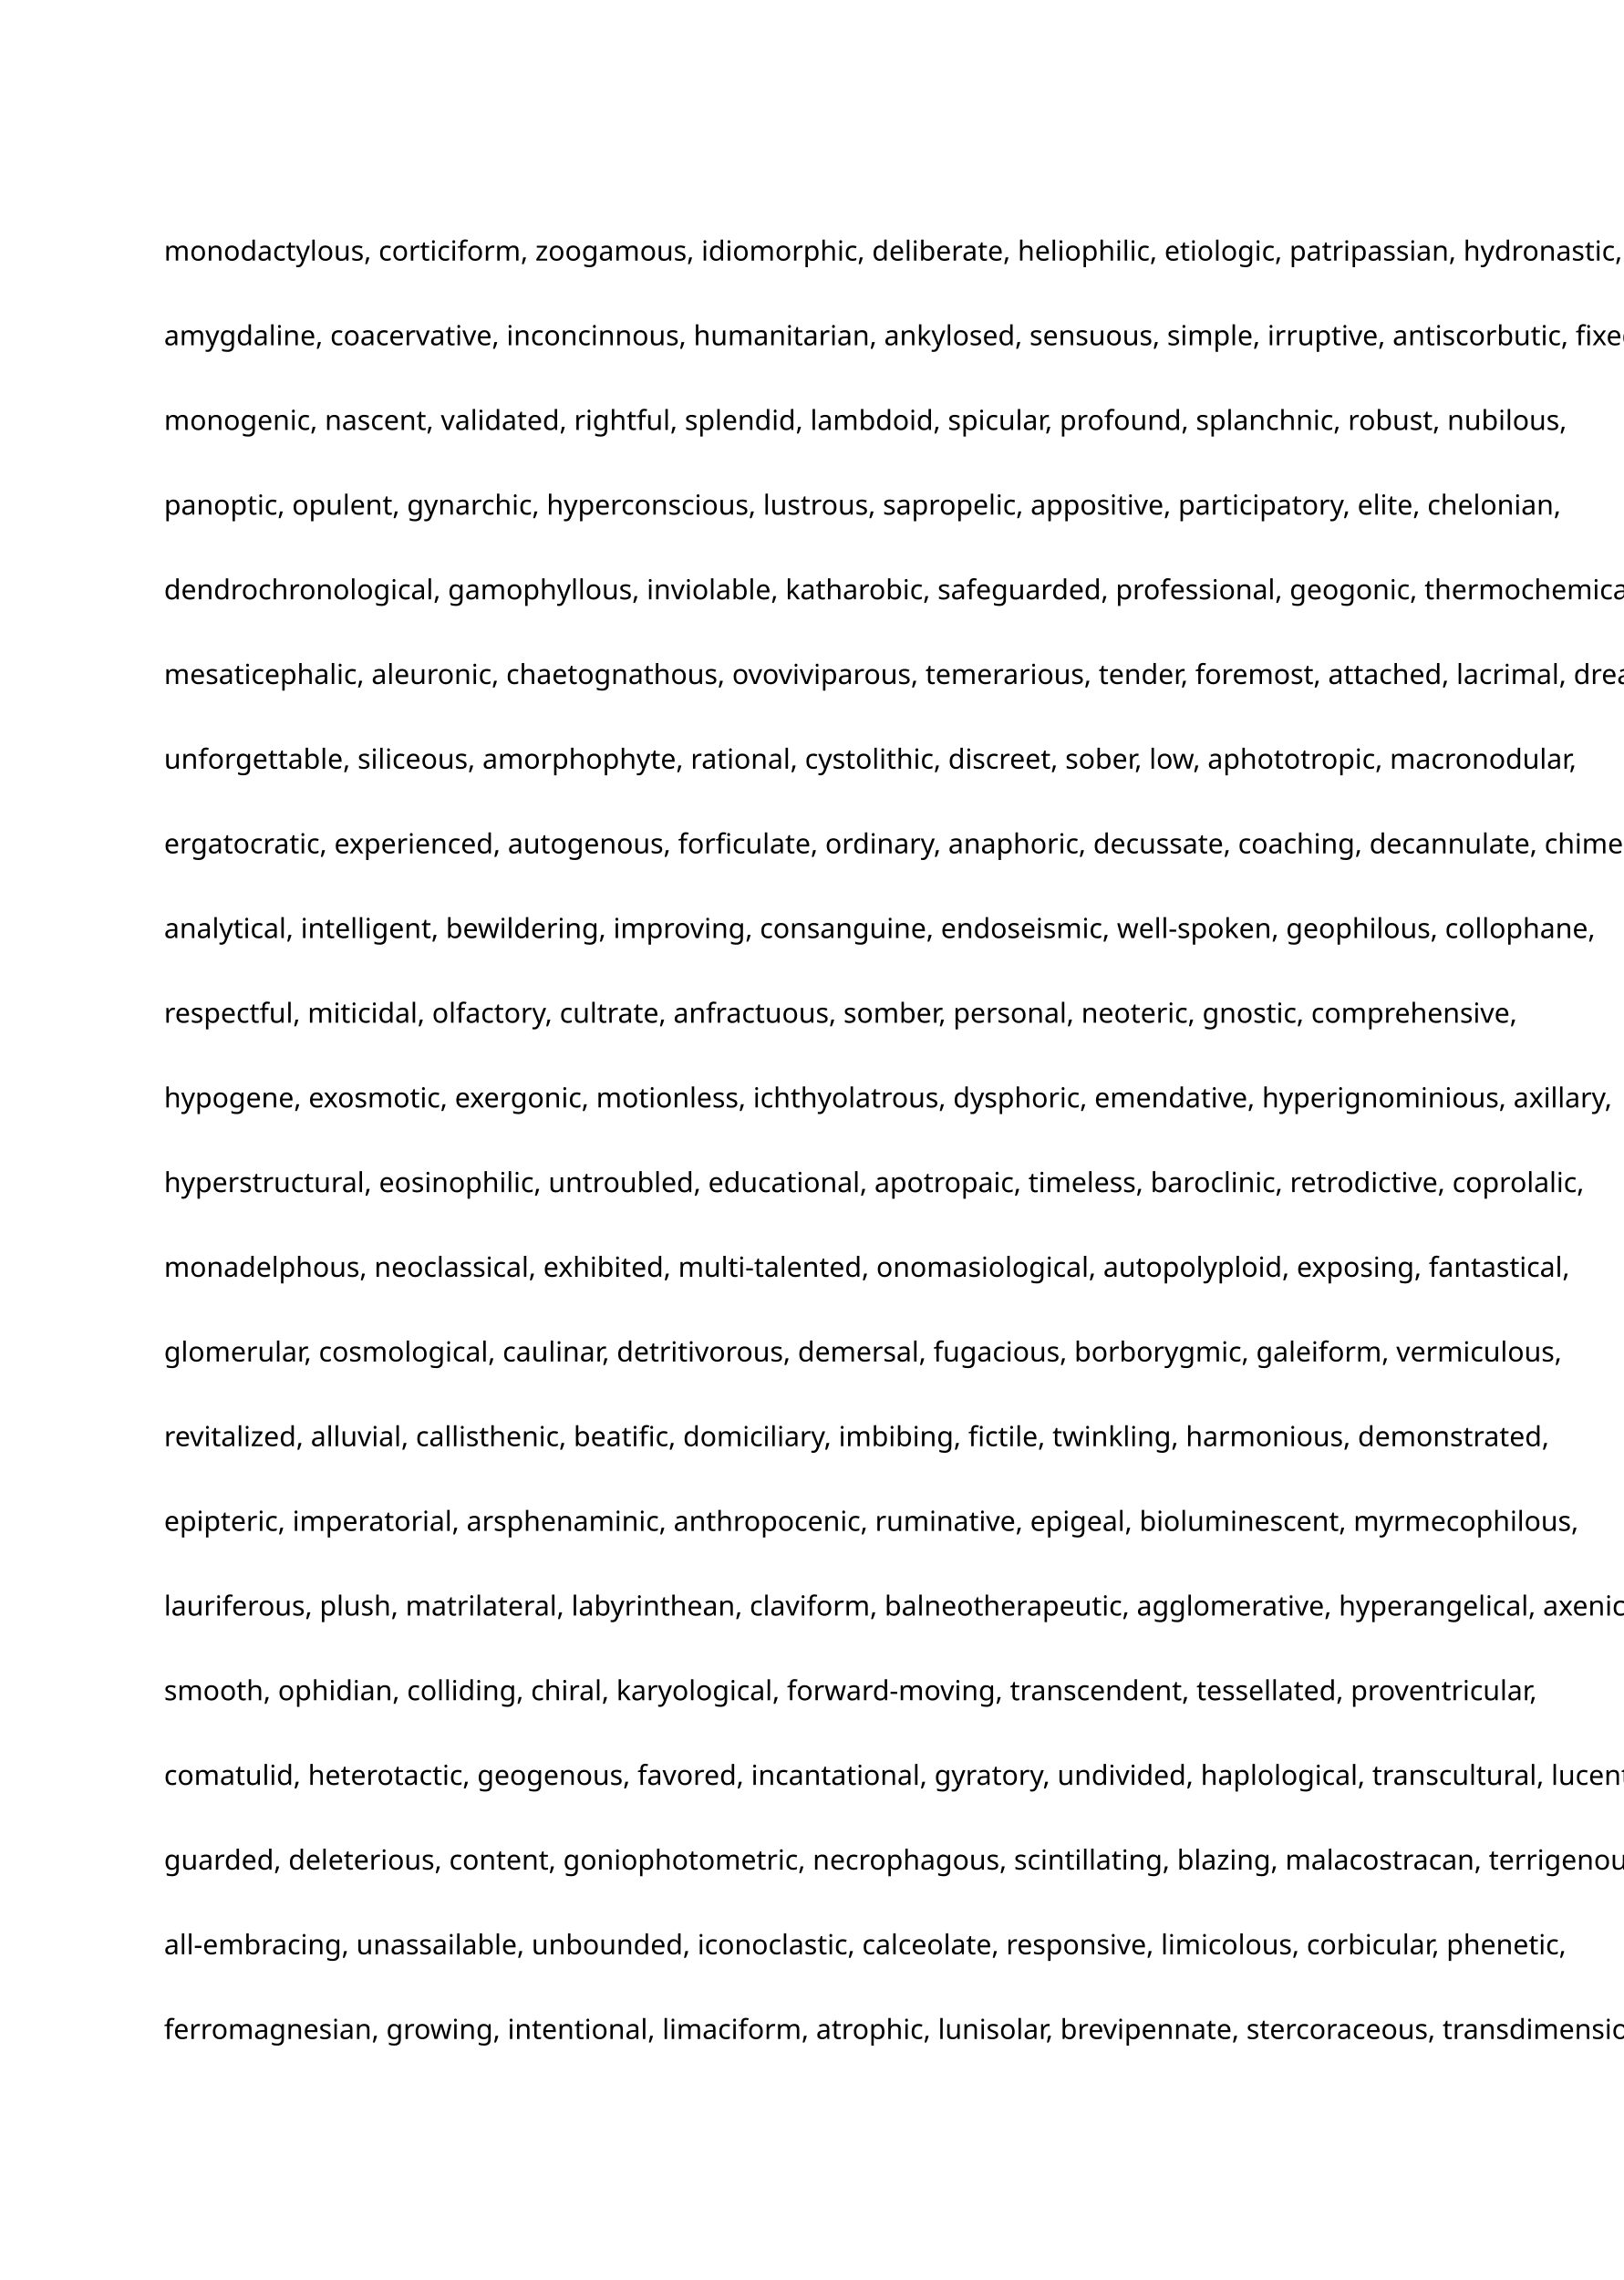
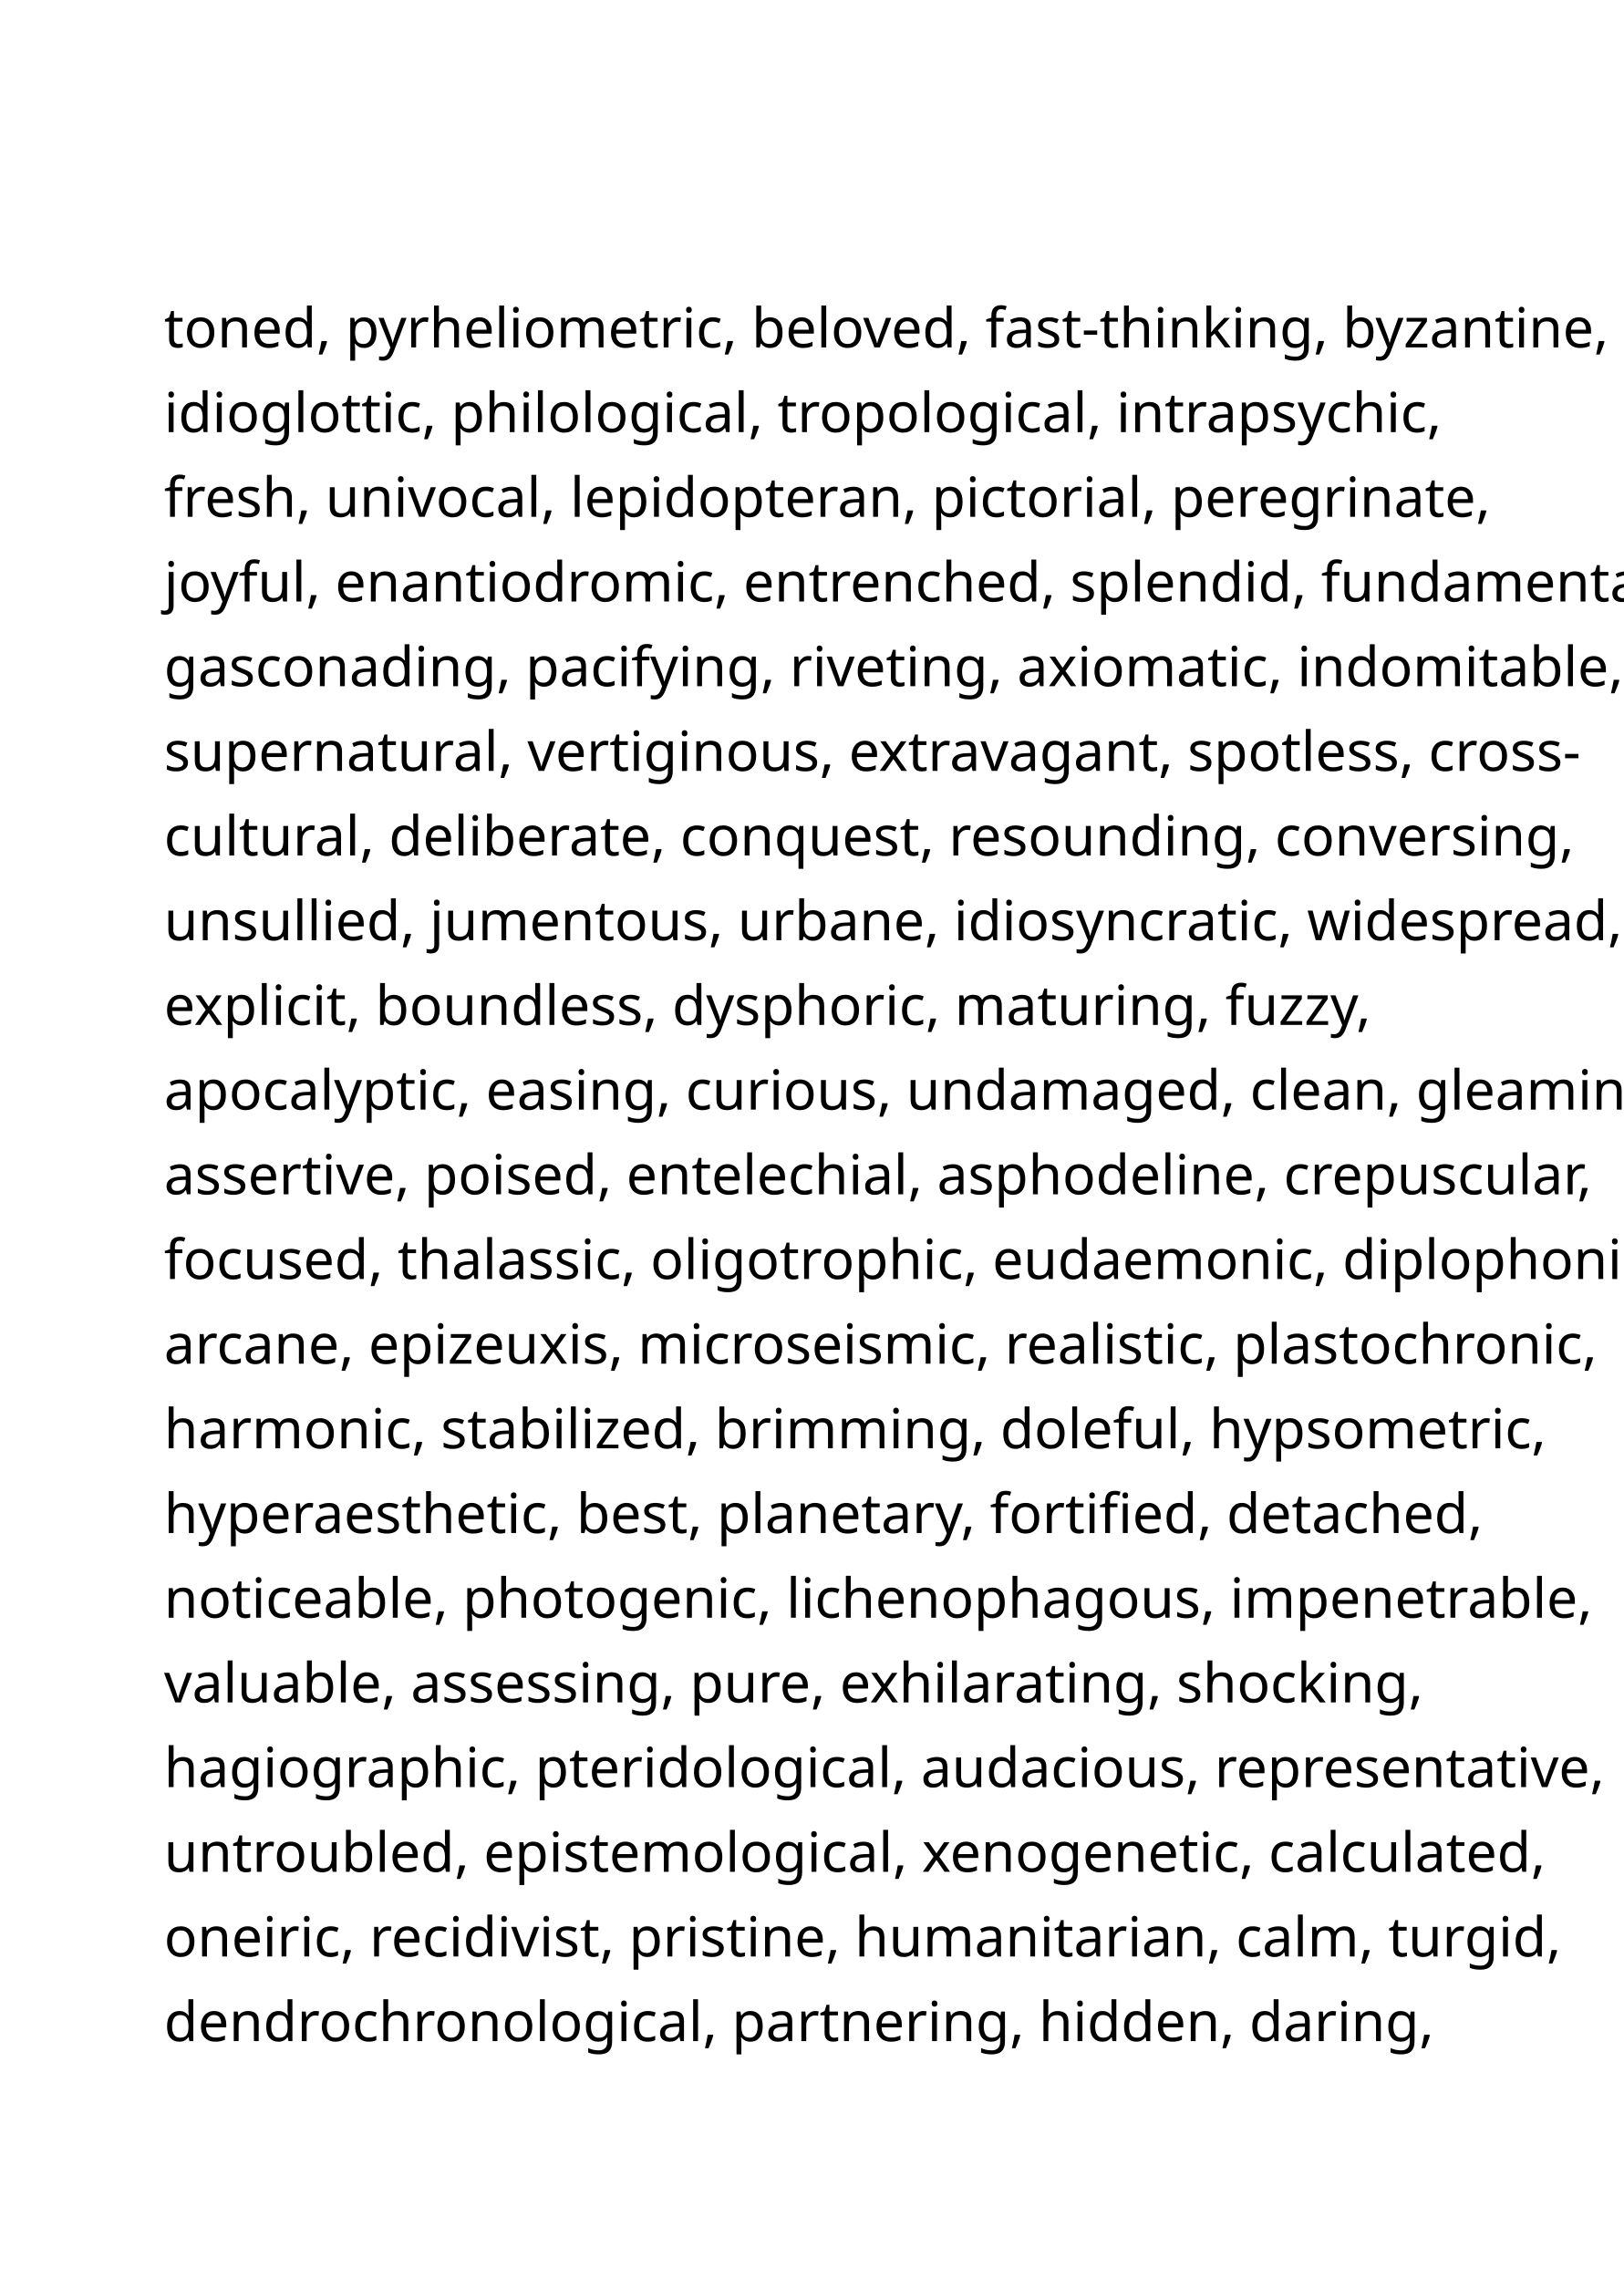
<svg xmlns="http://www.w3.org/2000/svg" baseProfile="tiny" height="525mm" version="1.2" width="374mm">
  <defs />
-   <text font-family="academy engraved let" font-size="18.007pt" x="37.778mm" y="60.0mm">monodactylous, corticiform, zoogamous, idiomorphic, deliberate, heliophilic, etiologic, patripassian, hydronastic,</text>
-   <text font-family="academy engraved let" font-size="18.007pt" x="37.778mm" y="79.5mm">amygdaline, coacervative, inconcinnous, humanitarian, ankylosed, sensuous, simple, irruptive, antiscorbutic, fixed,</text>
-   <text font-family="academy engraved let" font-size="18.007pt" x="37.778mm" y="99.0mm">monogenic, nascent, validated, rightful, splendid, lambdoid, spicular, profound, splanchnic, robust, nubilous,</text>
-   <text font-family="academy engraved let" font-size="18.007pt" x="37.778mm" y="118.5mm">panoptic, opulent, gynarchic, hyperconscious, lustrous, sapropelic, appositive, participatory, elite, chelonian,</text>
-   <text font-family="academy engraved let" font-size="18.007pt" x="37.778mm" y="138.0mm">dendrochronological, gamophyllous, inviolable, katharobic, safeguarded, professional, geogonic, thermochemical,</text>
-   <text font-family="academy engraved let" font-size="18.007pt" x="37.778mm" y="157.5mm">mesaticephalic, aleuronic, chaetognathous, ovoviviparous, temerarious, tender, foremost, attached, lacrimal, dreary,</text>
-   <text font-family="academy engraved let" font-size="18.007pt" x="37.778mm" y="177.0mm">unforgettable, siliceous, amorphophyte, rational, cystolithic, discreet, sober, low, aphototropic, macronodular,</text>
-   <text font-family="academy engraved let" font-size="18.007pt" x="37.778mm" y="196.5mm">ergatocratic, experienced, autogenous, forficulate, ordinary, anaphoric, decussate, coaching, decannulate, chimeric,</text>
-   <text font-family="academy engraved let" font-size="18.007pt" x="37.778mm" y="216.0mm">analytical, intelligent, bewildering, improving, consanguine, endoseismic, well-spoken, geophilous, collophane,</text>
-   <text font-family="academy engraved let" font-size="18.007pt" x="37.778mm" y="235.5mm">respectful, miticidal, olfactory, cultrate, anfractuous, somber, personal, neoteric, gnostic, comprehensive,</text>
-   <text font-family="academy engraved let" font-size="18.007pt" x="37.778mm" y="255.0mm">hypogene, exosmotic, exergonic, motionless, ichthyolatrous, dysphoric, emendative, hyperignominious, axillary,</text>
-   <text font-family="academy engraved let" font-size="18.007pt" x="37.778mm" y="274.5mm">hyperstructural, eosinophilic, untroubled, educational, apotropaic, timeless, baroclinic, retrodictive, coprolalic,</text>
-   <text font-family="academy engraved let" font-size="18.007pt" x="37.778mm" y="294.0mm">monadelphous, neoclassical, exhibited, multi-talented, onomasiological, autopolyploid, exposing, fantastical,</text>
-   <text font-family="academy engraved let" font-size="18.007pt" x="37.778mm" y="313.5mm">glomerular, cosmological, caulinar, detritivorous, demersal, fugacious, borborygmic, galeiform, vermiculous,</text>
-   <text font-family="academy engraved let" font-size="18.007pt" x="37.778mm" y="333.0mm">revitalized, alluvial, callisthenic, beatific, domiciliary, imbibing, fictile, twinkling, harmonious, demonstrated,</text>
-   <text font-family="academy engraved let" font-size="18.007pt" x="37.778mm" y="352.5mm">epipteric, imperatorial, arsphenaminic, anthropocenic, ruminative, epigeal, bioluminescent, myrmecophilous,</text>
-   <text font-family="academy engraved let" font-size="18.007pt" x="37.778mm" y="372.0mm">lauriferous, plush, matrilateral, labyrinthean, claviform, balneotherapeutic, agglomerative, hyperangelical, axenic,</text>
-   <text font-family="academy engraved let" font-size="18.007pt" x="37.778mm" y="391.5mm">smooth, ophidian, colliding, chiral, karyological, forward-moving, transcendent, tessellated, proventricular,</text>
-   <text font-family="academy engraved let" font-size="18.007pt" x="37.778mm" y="411.0mm">comatulid, heterotactic, geogenous, favored, incantational, gyratory, undivided, haplological, transcultural, lucent,</text>
-   <text font-family="academy engraved let" font-size="18.007pt" x="37.778mm" y="430.5mm">guarded, deleterious, content, goniophotometric, necrophagous, scintillating, blazing, malacostracan, terrigenous,</text>
-   <text font-family="academy engraved let" font-size="18.007pt" x="37.778mm" y="450.0mm">all-embracing, unassailable, unbounded, iconoclastic, calceolate, responsive, limicolous, corbicular, phenetic,</text>
-   <text font-family="academy engraved let" font-size="18.007pt" x="37.778mm" y="469.5mm">ferromagnesian, growing, intentional, limaciform, atrophic, lunisolar, brevipennate, stercoraceous, transdimensional,</text>
+   <text font-family="Academy Engraved LET" font-size="36.015pt" x="37.778mm" y="80.0mm">toned, pyrheliometric, beloved, fast-thinking, byzantine,</text>
+   <text font-family="Academy Engraved LET" font-size="36.015pt" x="37.778mm" y="99.5mm">idioglottic, philological, tropological, intrapsychic,</text>
+   <text font-family="Academy Engraved LET" font-size="36.015pt" x="37.778mm" y="119.0mm">fresh, univocal, lepidopteran, pictorial, peregrinate,</text>
+   <text font-family="Academy Engraved LET" font-size="36.015pt" x="37.778mm" y="138.5mm">joyful, enantiodromic, entrenched, splendid, fundamental,</text>
+   <text font-family="Academy Engraved LET" font-size="36.015pt" x="37.778mm" y="158.0mm">gasconading, pacifying, riveting, axiomatic, indomitable,</text>
+   <text font-family="Academy Engraved LET" font-size="36.015pt" x="37.778mm" y="177.5mm">supernatural, vertiginous, extravagant, spotless, cross-</text>
+   <text font-family="Academy Engraved LET" font-size="36.015pt" x="37.778mm" y="197.0mm">cultural, deliberate, conquest, resounding, conversing,</text>
+   <text font-family="Academy Engraved LET" font-size="36.015pt" x="37.778mm" y="216.5mm">unsullied, jumentous, urbane, idiosyncratic, widespread,</text>
+   <text font-family="Academy Engraved LET" font-size="36.015pt" x="37.778mm" y="236.0mm">explicit, boundless, dysphoric, maturing, fuzzy,</text>
+   <text font-family="Academy Engraved LET" font-size="36.015pt" x="37.778mm" y="255.5mm">apocalyptic, easing, curious, undamaged, clean, gleaming,</text>
+   <text font-family="Academy Engraved LET" font-size="36.015pt" x="37.778mm" y="275.0mm">assertive, poised, entelechial, asphodeline, crepuscular,</text>
+   <text font-family="Academy Engraved LET" font-size="36.015pt" x="37.778mm" y="294.5mm">focused, thalassic, oligotrophic, eudaemonic, diplophonic,</text>
+   <text font-family="Academy Engraved LET" font-size="36.015pt" x="37.778mm" y="314.0mm">arcane, epizeuxis, microseismic, realistic, plastochronic,</text>
+   <text font-family="Academy Engraved LET" font-size="36.015pt" x="37.778mm" y="333.5mm">harmonic, stabilized, brimming, doleful, hypsometric,</text>
+   <text font-family="Academy Engraved LET" font-size="36.015pt" x="37.778mm" y="353.0mm">hyperaesthetic, best, planetary, fortified, detached,</text>
+   <text font-family="Academy Engraved LET" font-size="36.015pt" x="37.778mm" y="372.5mm">noticeable, photogenic, lichenophagous, impenetrable,</text>
+   <text font-family="Academy Engraved LET" font-size="36.015pt" x="37.778mm" y="392.0mm">valuable, assessing, pure, exhilarating, shocking,</text>
+   <text font-family="Academy Engraved LET" font-size="36.015pt" x="37.778mm" y="411.5mm">hagiographic, pteridological, audacious, representative,</text>
+   <text font-family="Academy Engraved LET" font-size="36.015pt" x="37.778mm" y="431.0mm">untroubled, epistemological, xenogenetic, calculated,</text>
+   <text font-family="Academy Engraved LET" font-size="36.015pt" x="37.778mm" y="450.5mm">oneiric, recidivist, pristine, humanitarian, calm, turgid,</text>
+   <text font-family="Academy Engraved LET" font-size="36.015pt" x="37.778mm" y="470.0mm">dendrochronological, partnering, hidden, daring,</text>
</svg>
